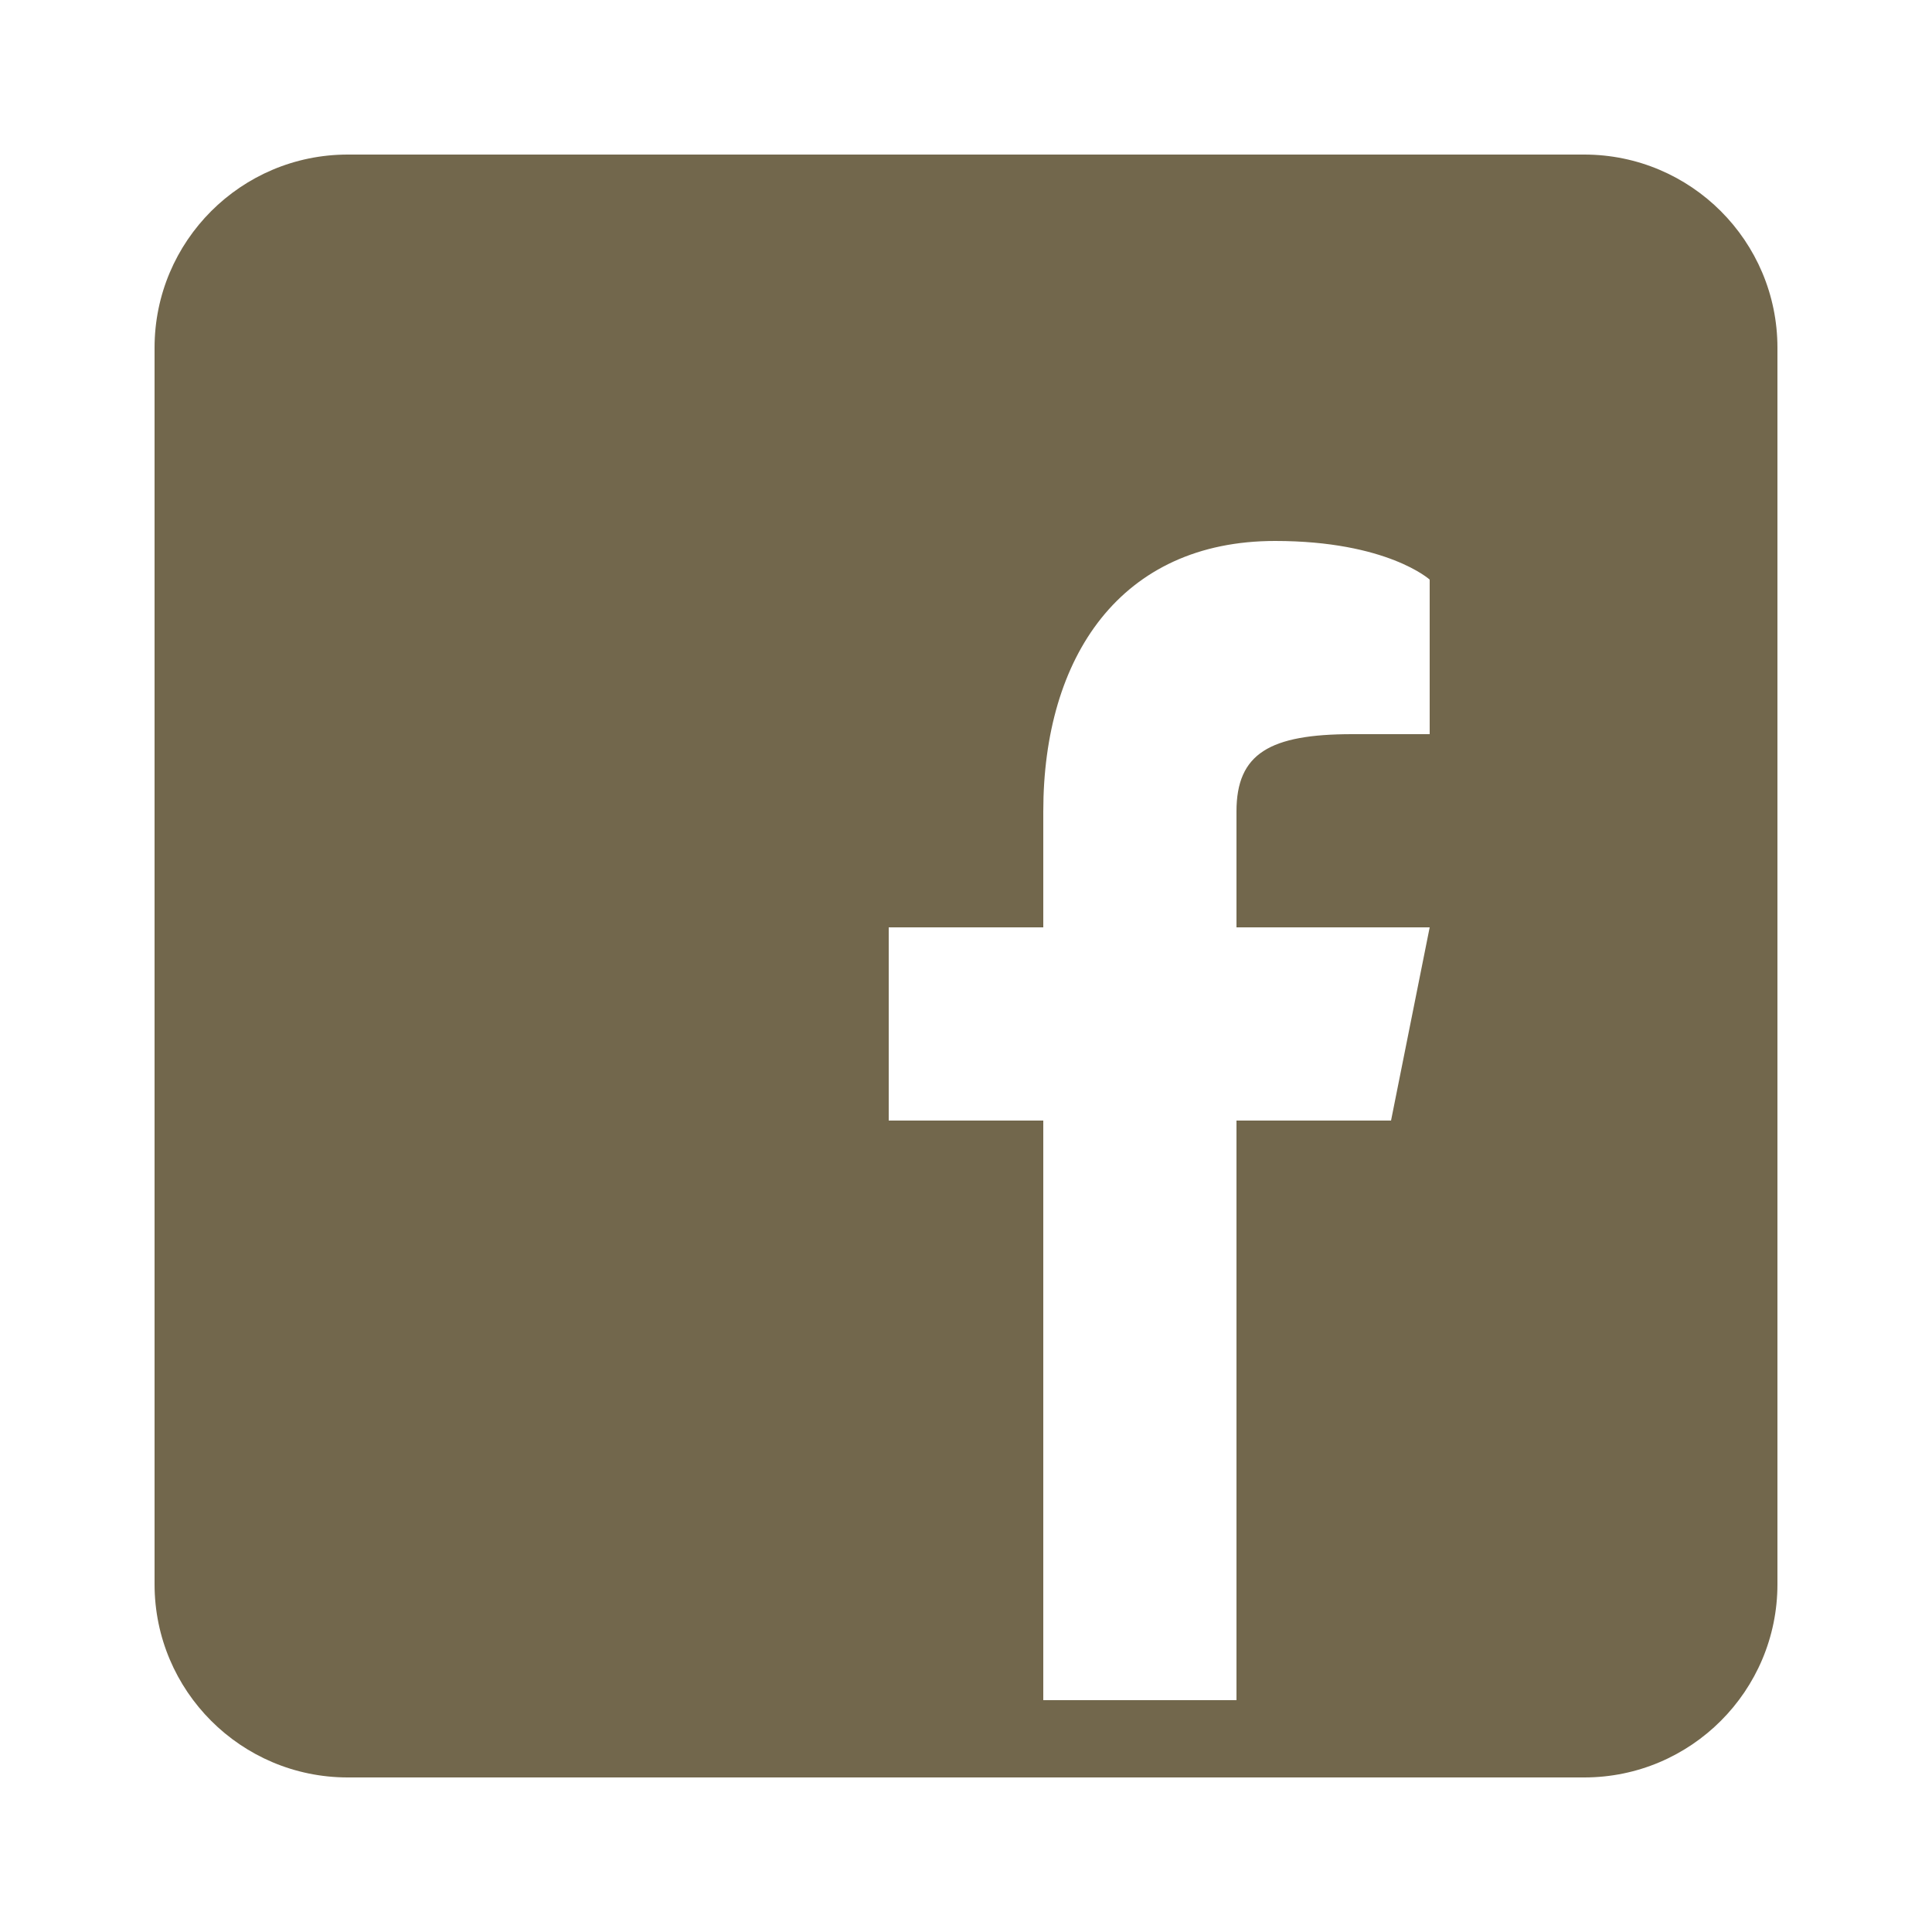
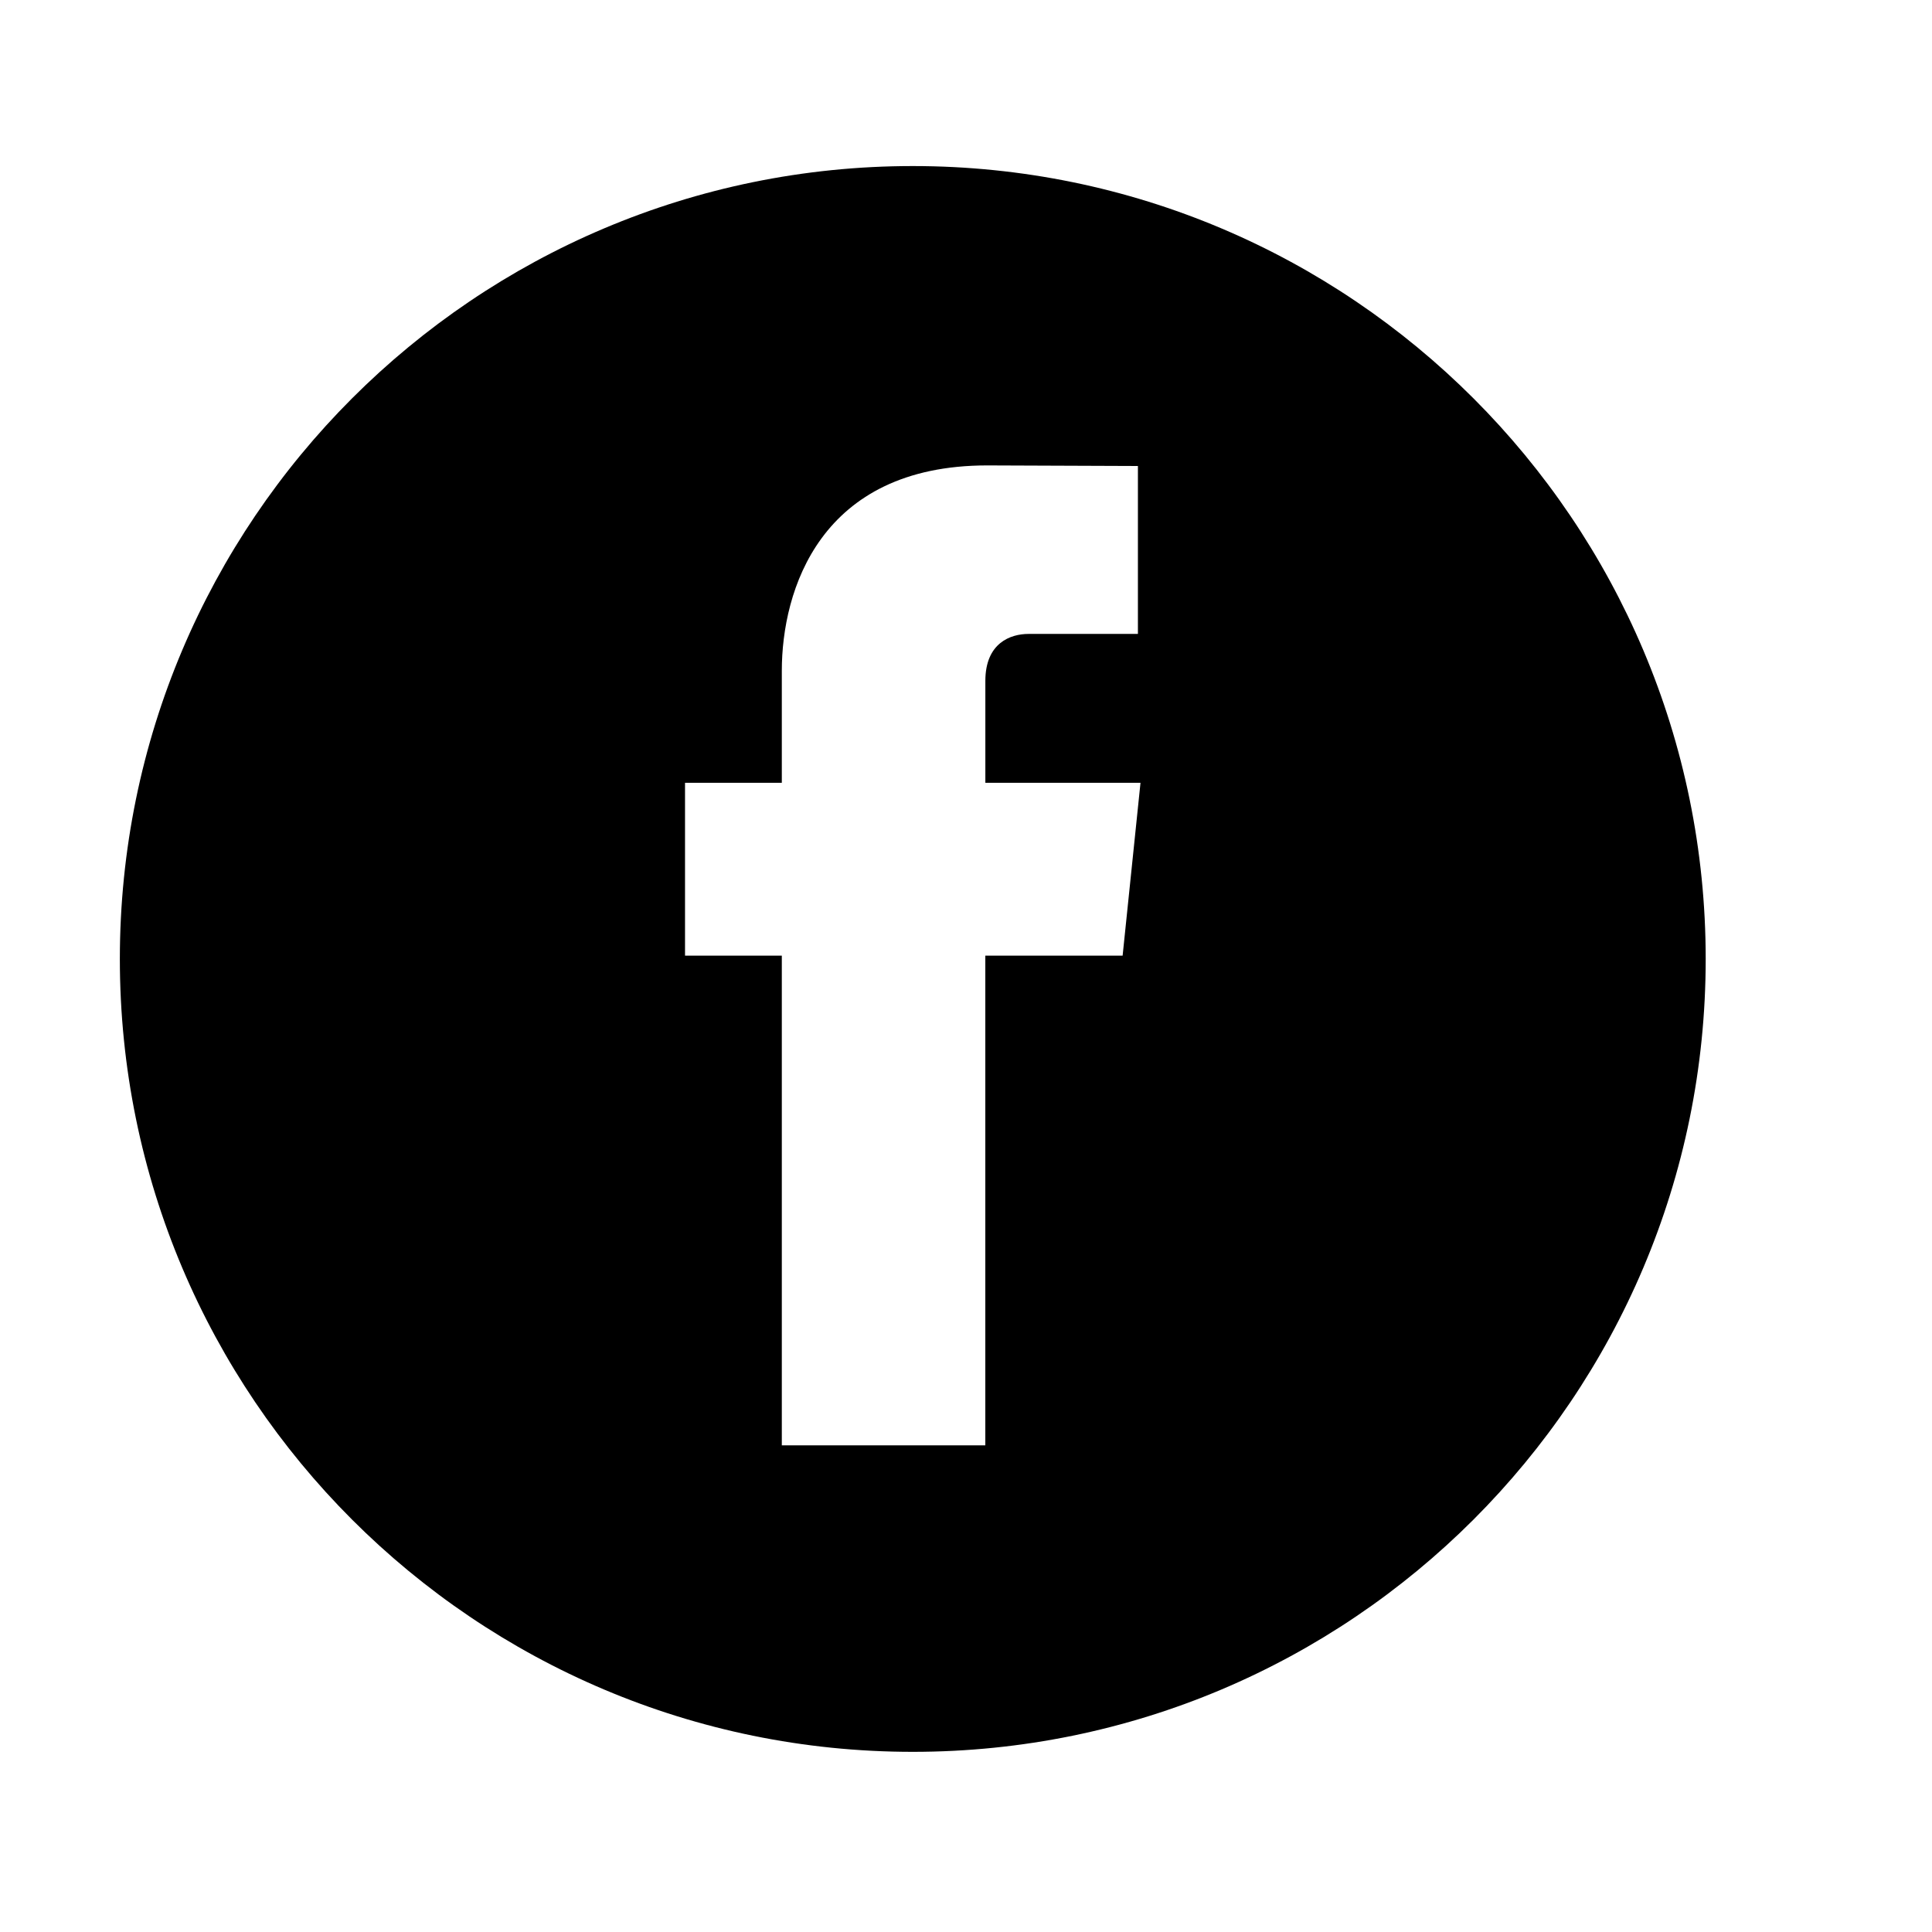
- <svg xmlns="http://www.w3.org/2000/svg" fill="#72674c" viewBox="0 0 50 50" width="50px" height="50px">
-   <path d="M41,4H9C6.24,4,4,6.24,4,9v32c0,2.76,2.24,5,5,5h32c2.76,0,5-2.24,5-5V9C46,6.24,43.76,4,41,4z M37,19h-2c-2.14,0-3,0.5-3,2 v3h5l-1,5h-4v15h-5V29h-4v-5h4v-3c0-4,2-7,6-7c2.9,0,4,1,4,1V19z" />
+ <svg xmlns="http://www.w3.org/2000/svg" enable-background="new 0 0 56.693 56.693" viewBox="0 0 60 60" width="100%">
+   <path d="M28.347,5.157c-13.6,0-24.625,11.027-24.625,24.625c0,13.6,11.025,24.623,24.625,24.623c13.6,0,24.625-11.023,24.625-24.623  C52.972,16.184,41.946,5.157,28.347,5.157z M34.864,29.679h-4.264c0,6.814,0,15.207,0,15.207h-6.32c0,0,0-8.307,0-15.207h-3.006  V24.31h3.006v-3.479c0-2.49,1.182-6.377,6.379-6.377l4.68,0.018v5.215c0,0-2.846,0-3.398,0c-0.555,0-1.34,0.277-1.34,1.461v3.163  h4.818L34.864,29.679z" />
</svg>
